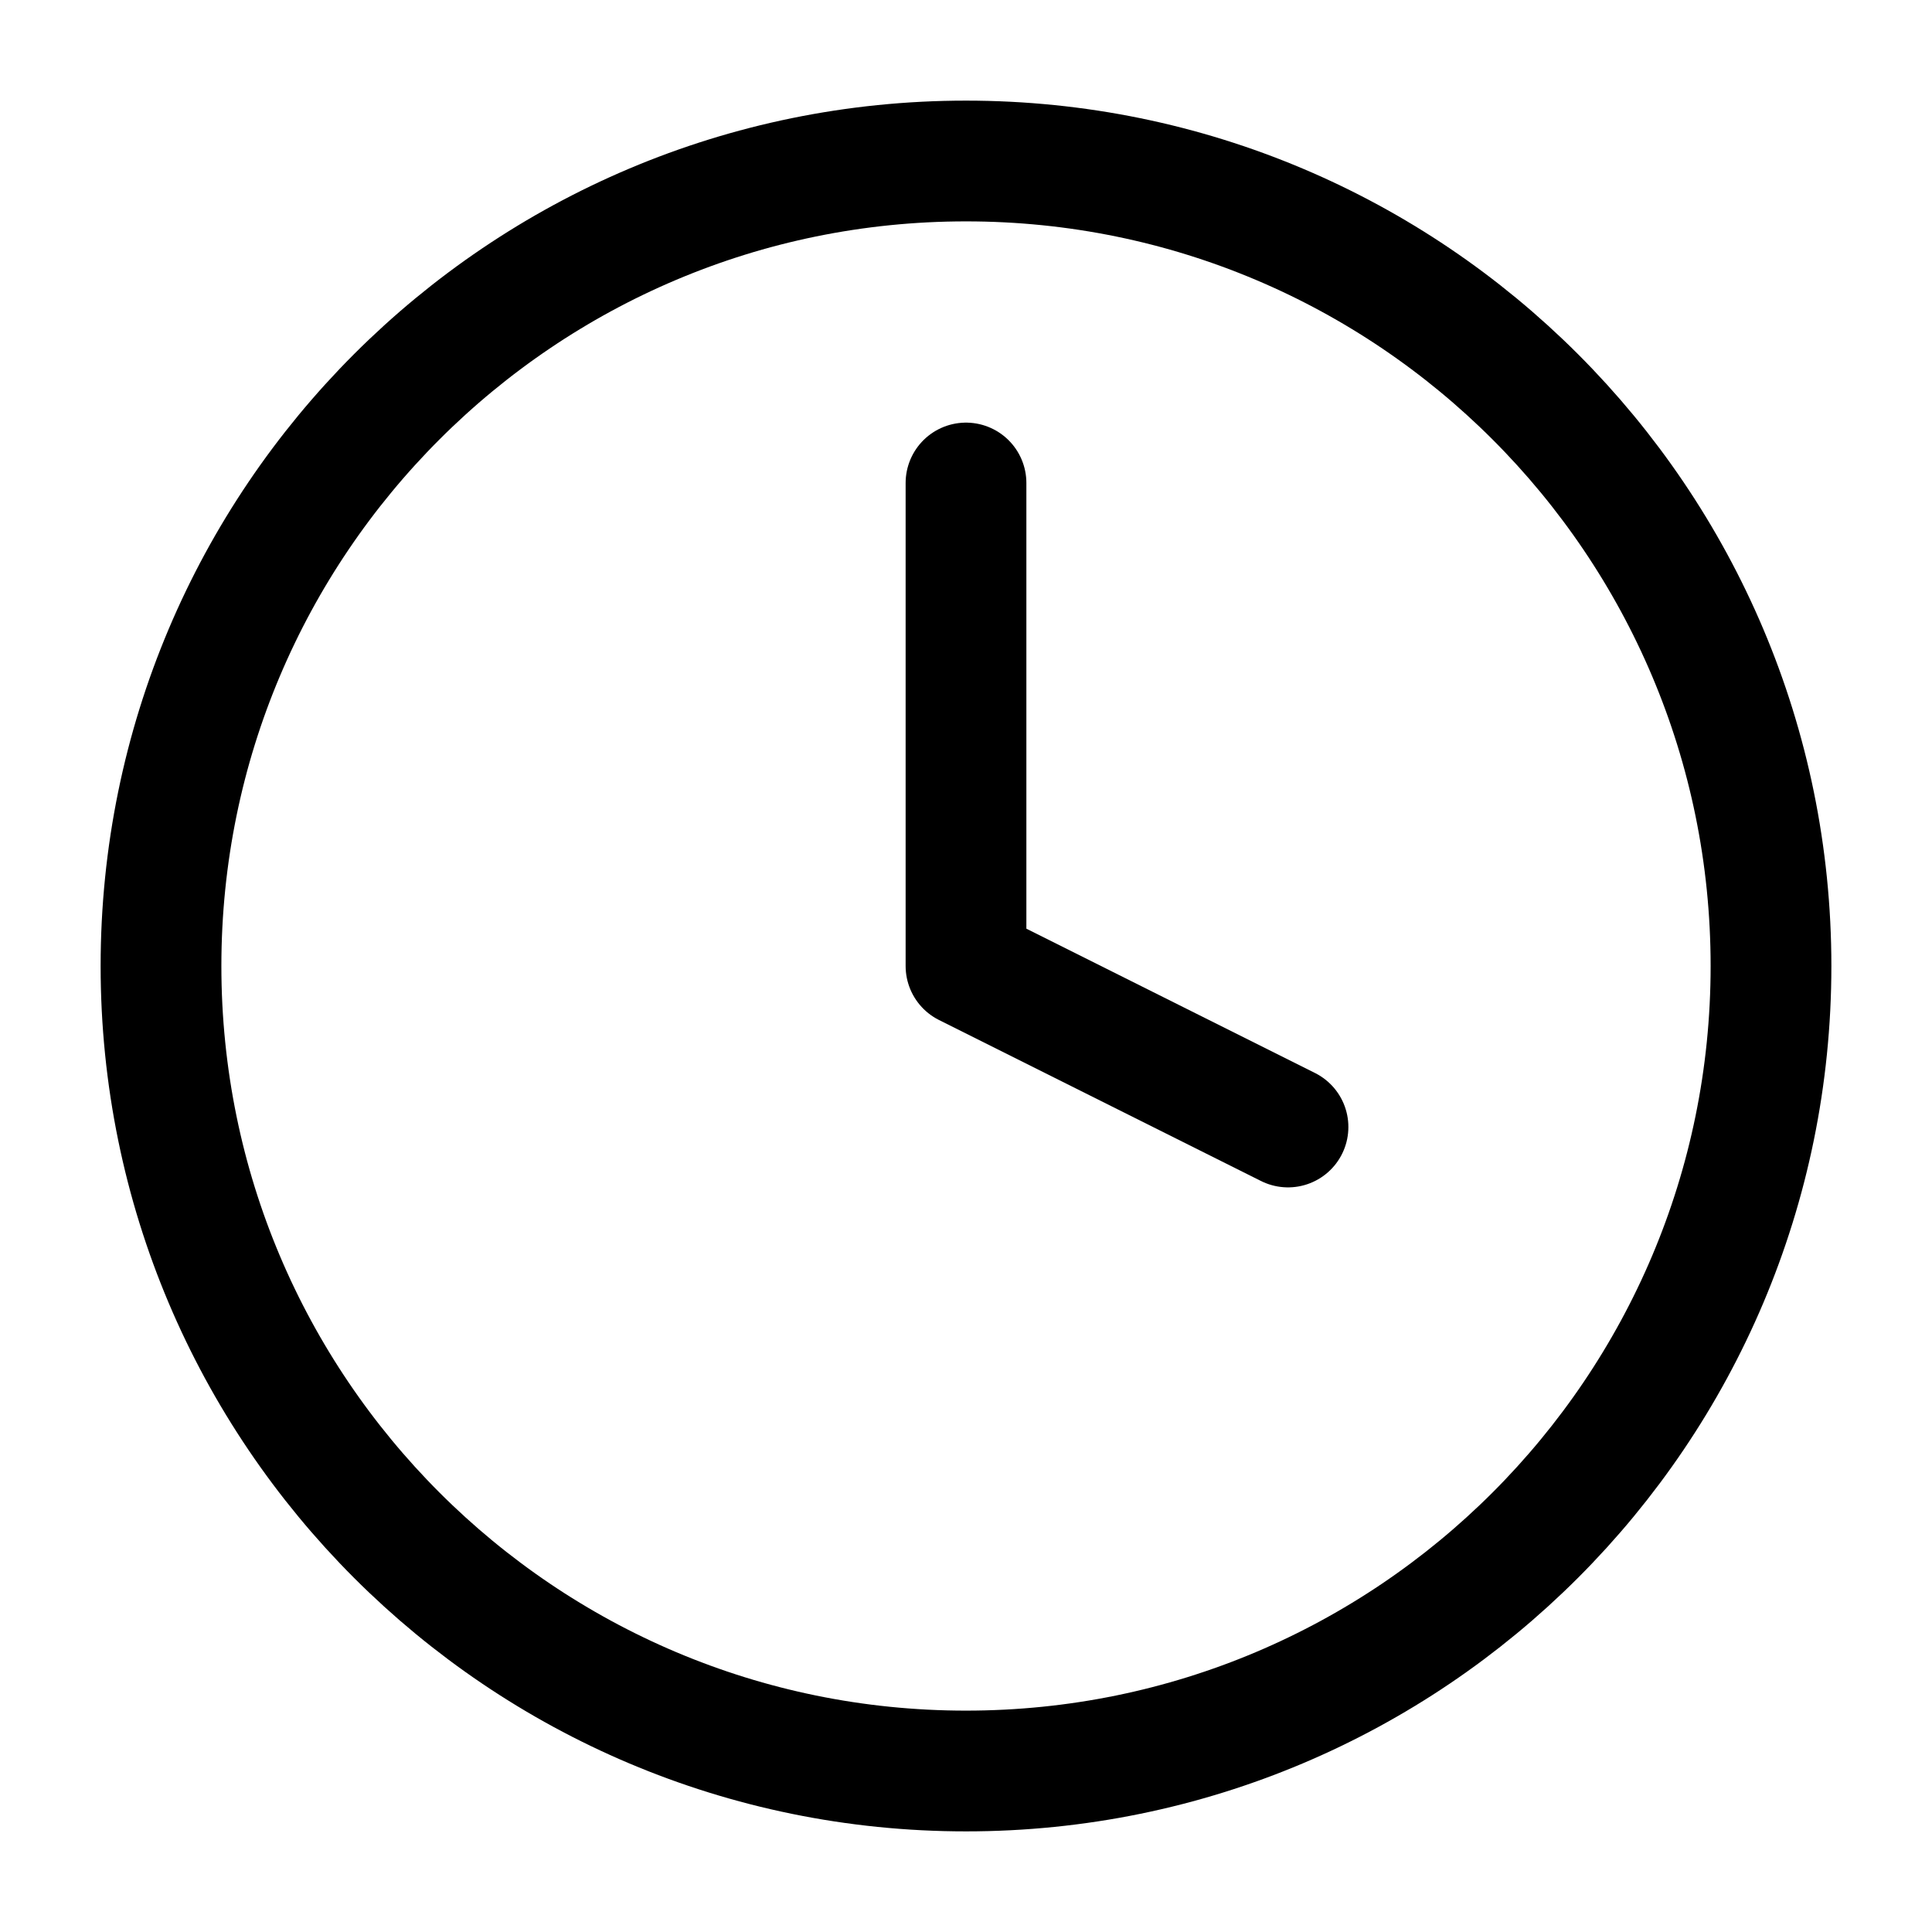
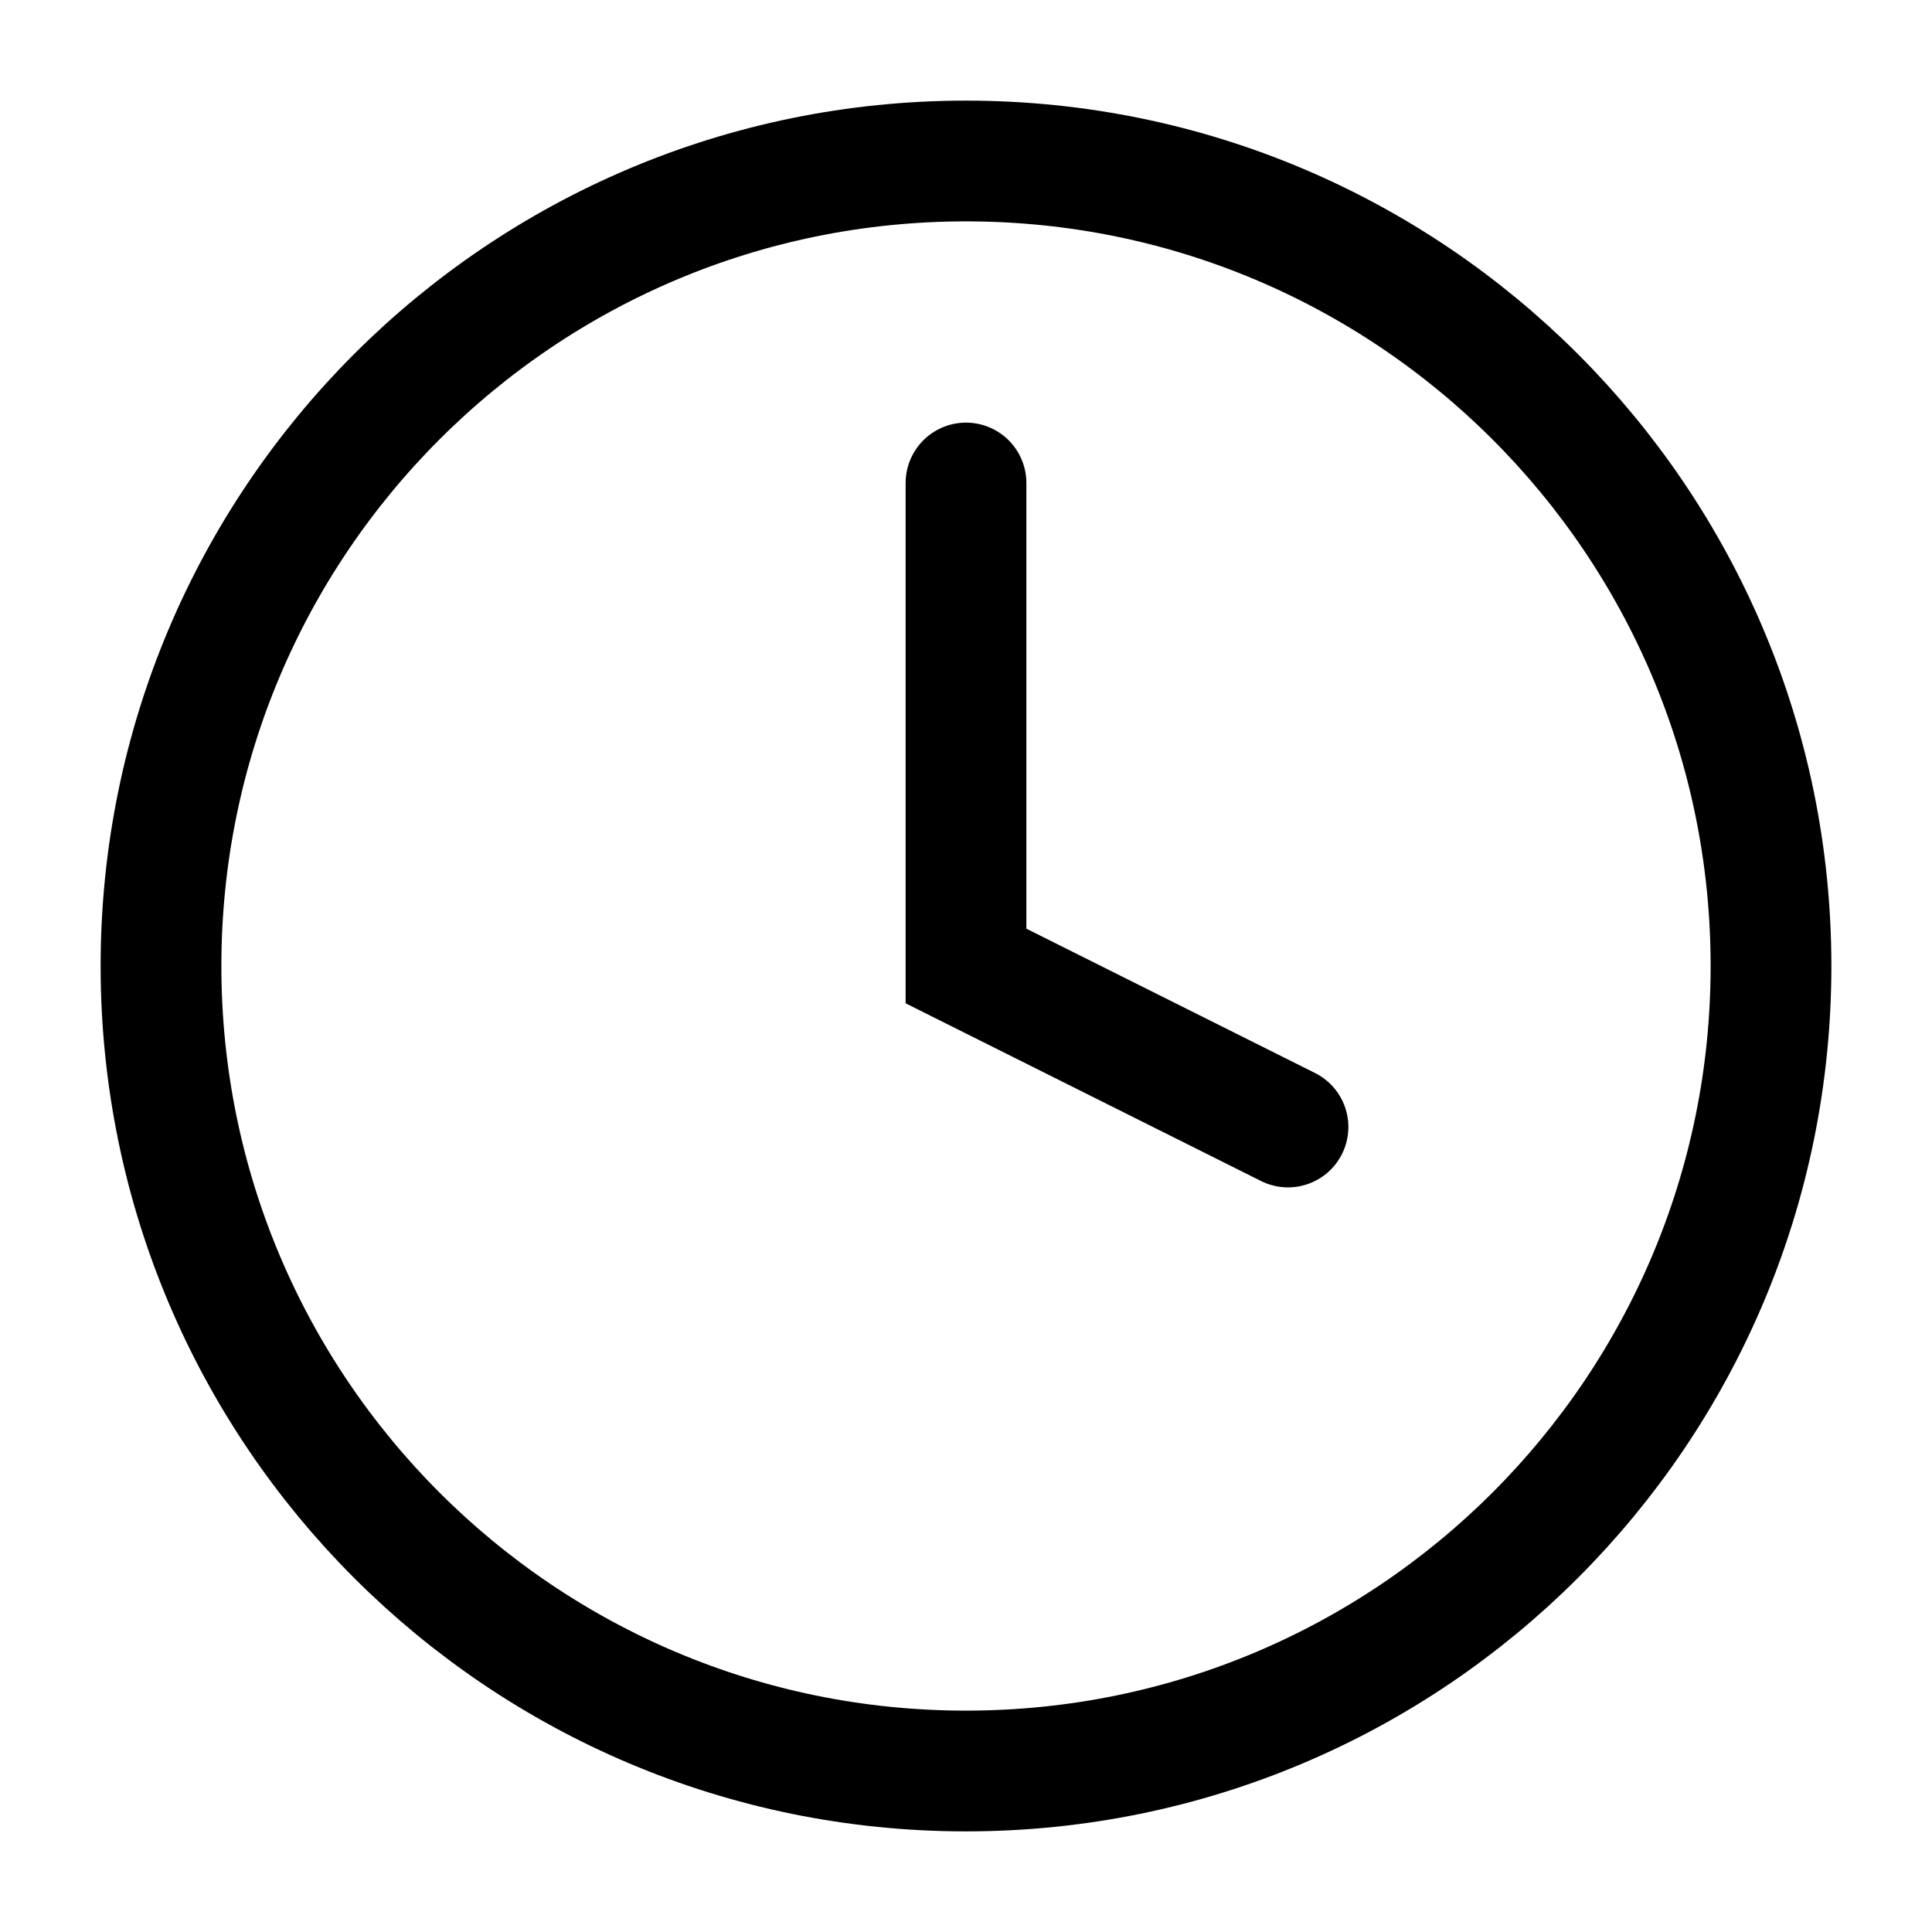
<svg xmlns="http://www.w3.org/2000/svg" width="24" height="24" viewBox="0 0 24 24" fill="none">
-   <path d="M12 22C17.523 22 22 17.523 22 12C22 6.477 17.523 2 12 2C6.477 2 2 6.477 2 12C2 17.523 6.477 22 12 22Z" stroke="black" stroke-width="1.5" stroke-linecap="round" stroke-linejoin="round" />
-   <path d="M12 6V12L16 14" stroke="black" stroke-width="1.5" stroke-linecap="round" stroke-linejoin="round" />
+   <path d="M12 22C17.523 22 22 17.523 22 12C22 6.477 17.523 2 12 2C6.477 2 2 6.477 2 12C2 17.523 6.477 22 12 22Z" stroke="black" stroke-width="1.5" stroke-linecap="round" strokeLinejoin="round" />
+   <path d="M12 6V12L16 14" stroke="black" stroke-width="1.5" stroke-linecap="round" strokeLinejoin="round" />
</svg>
